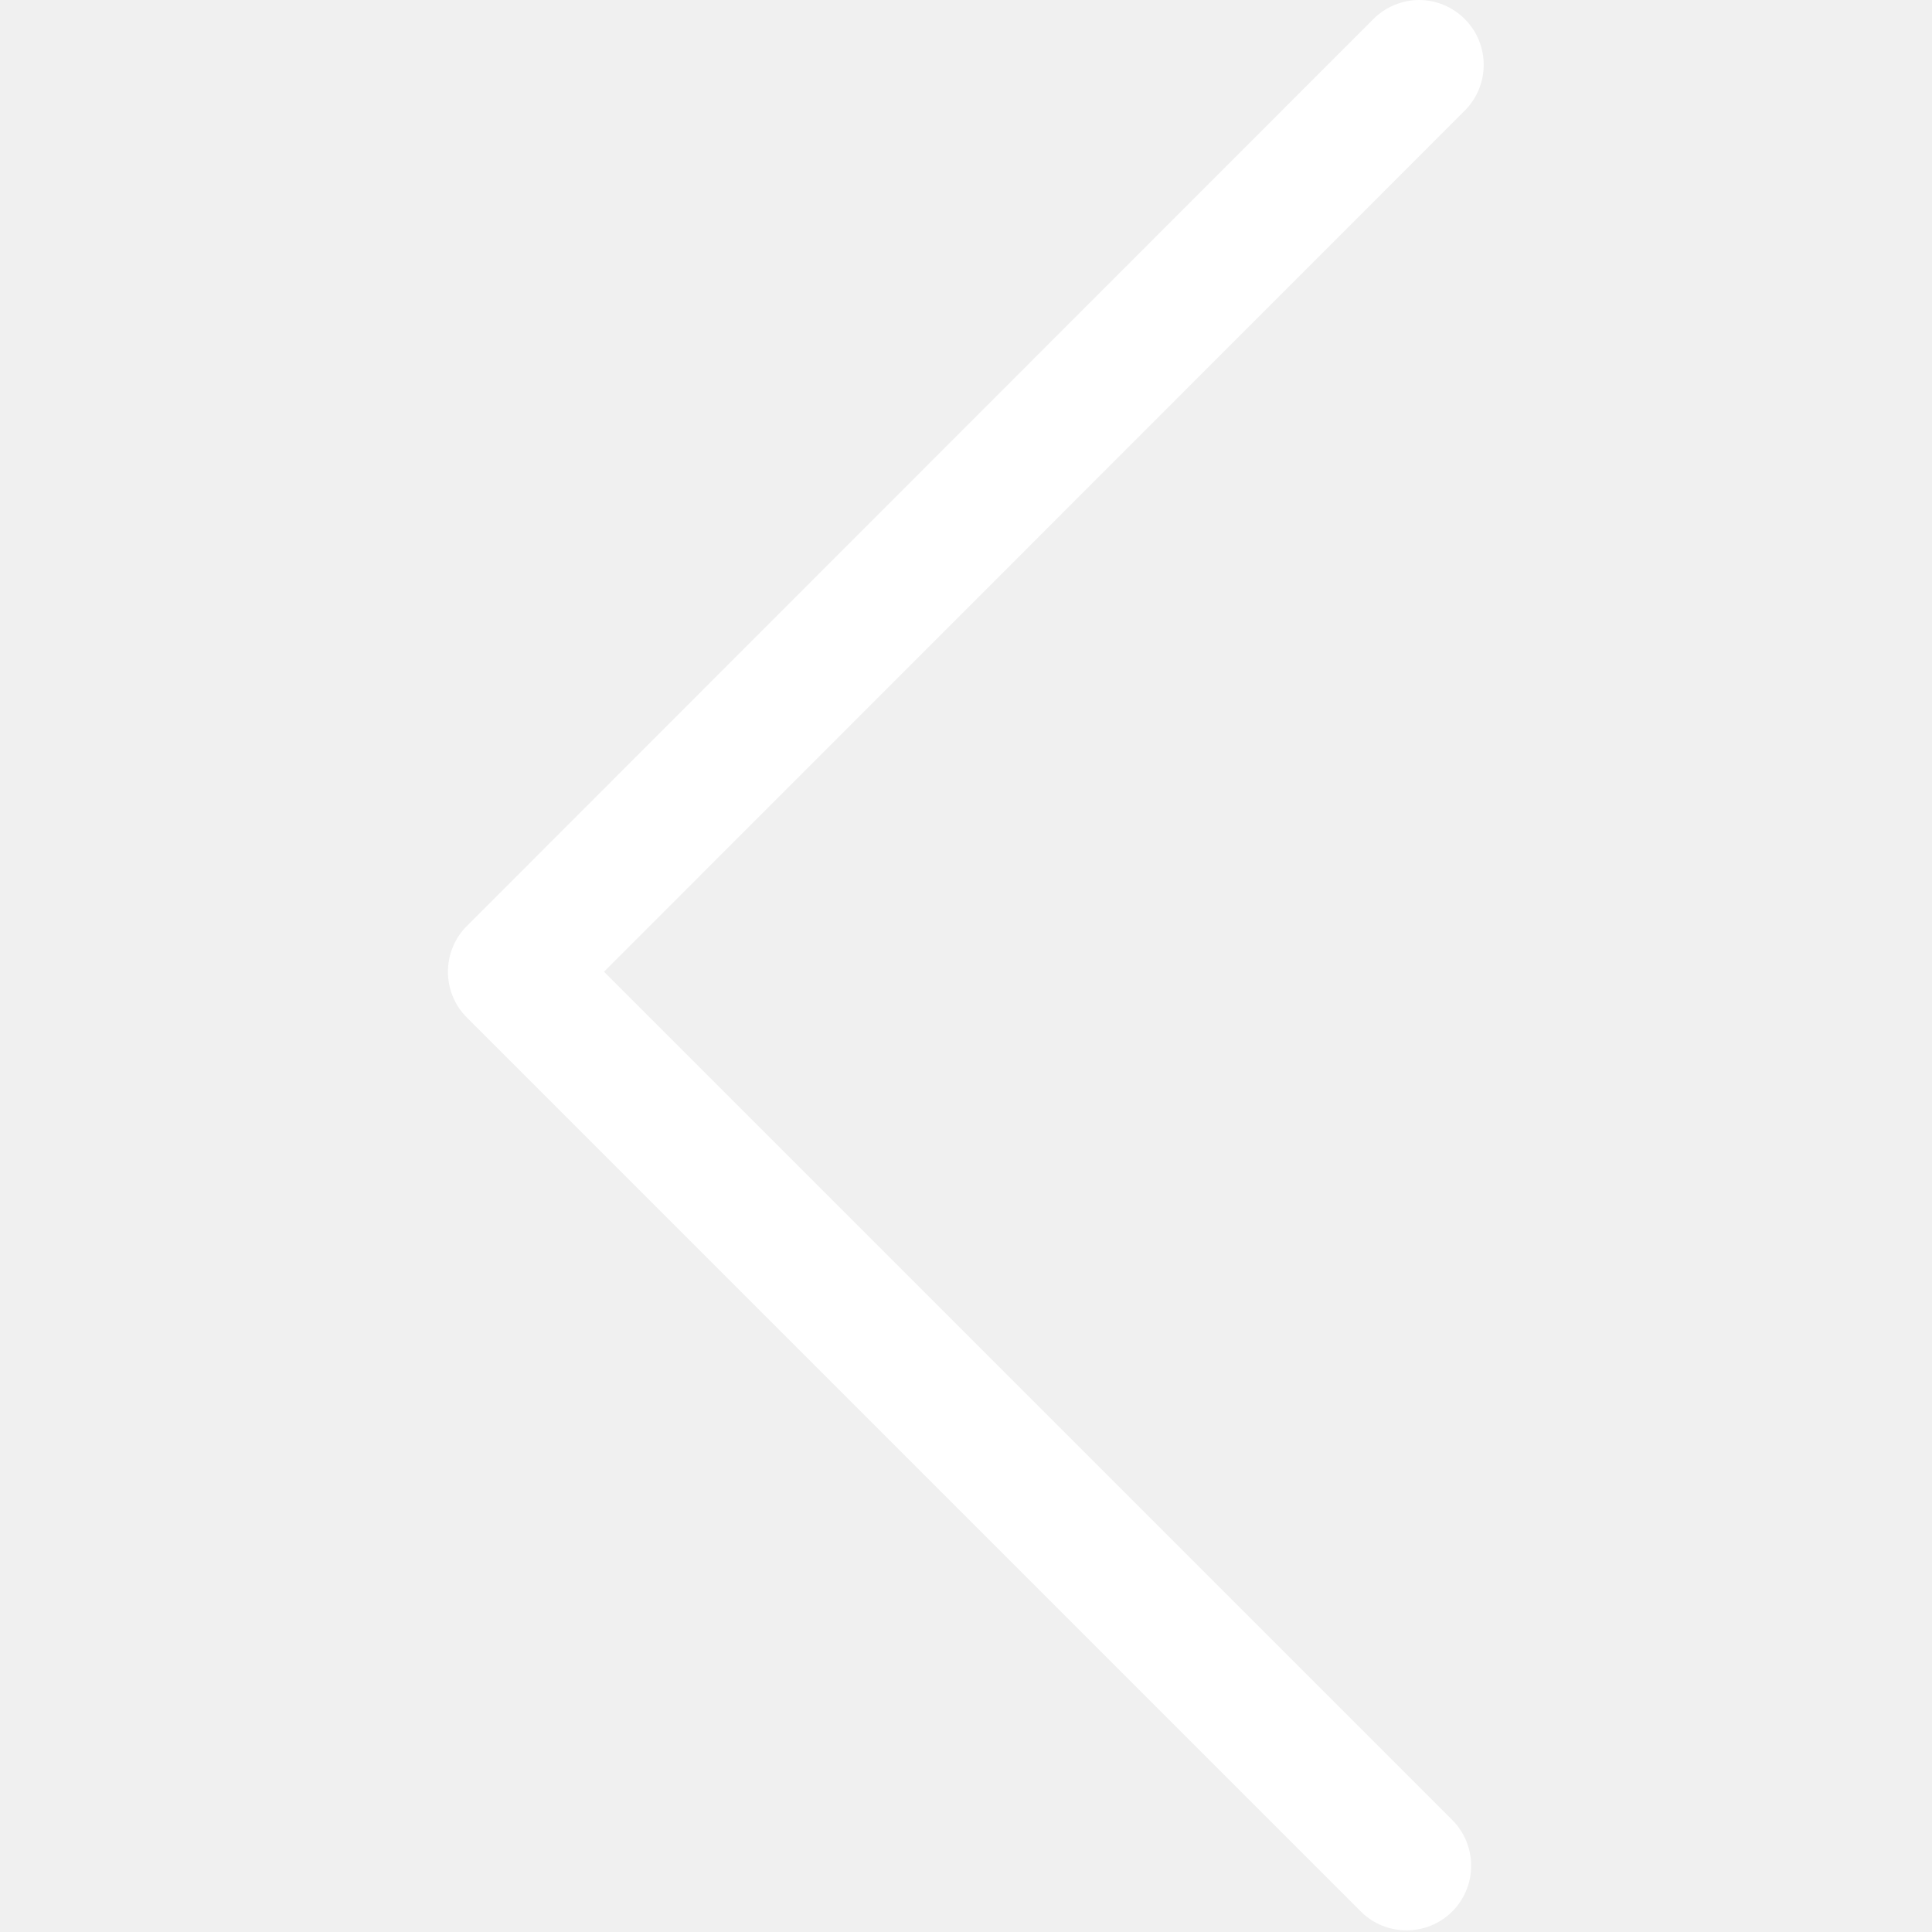
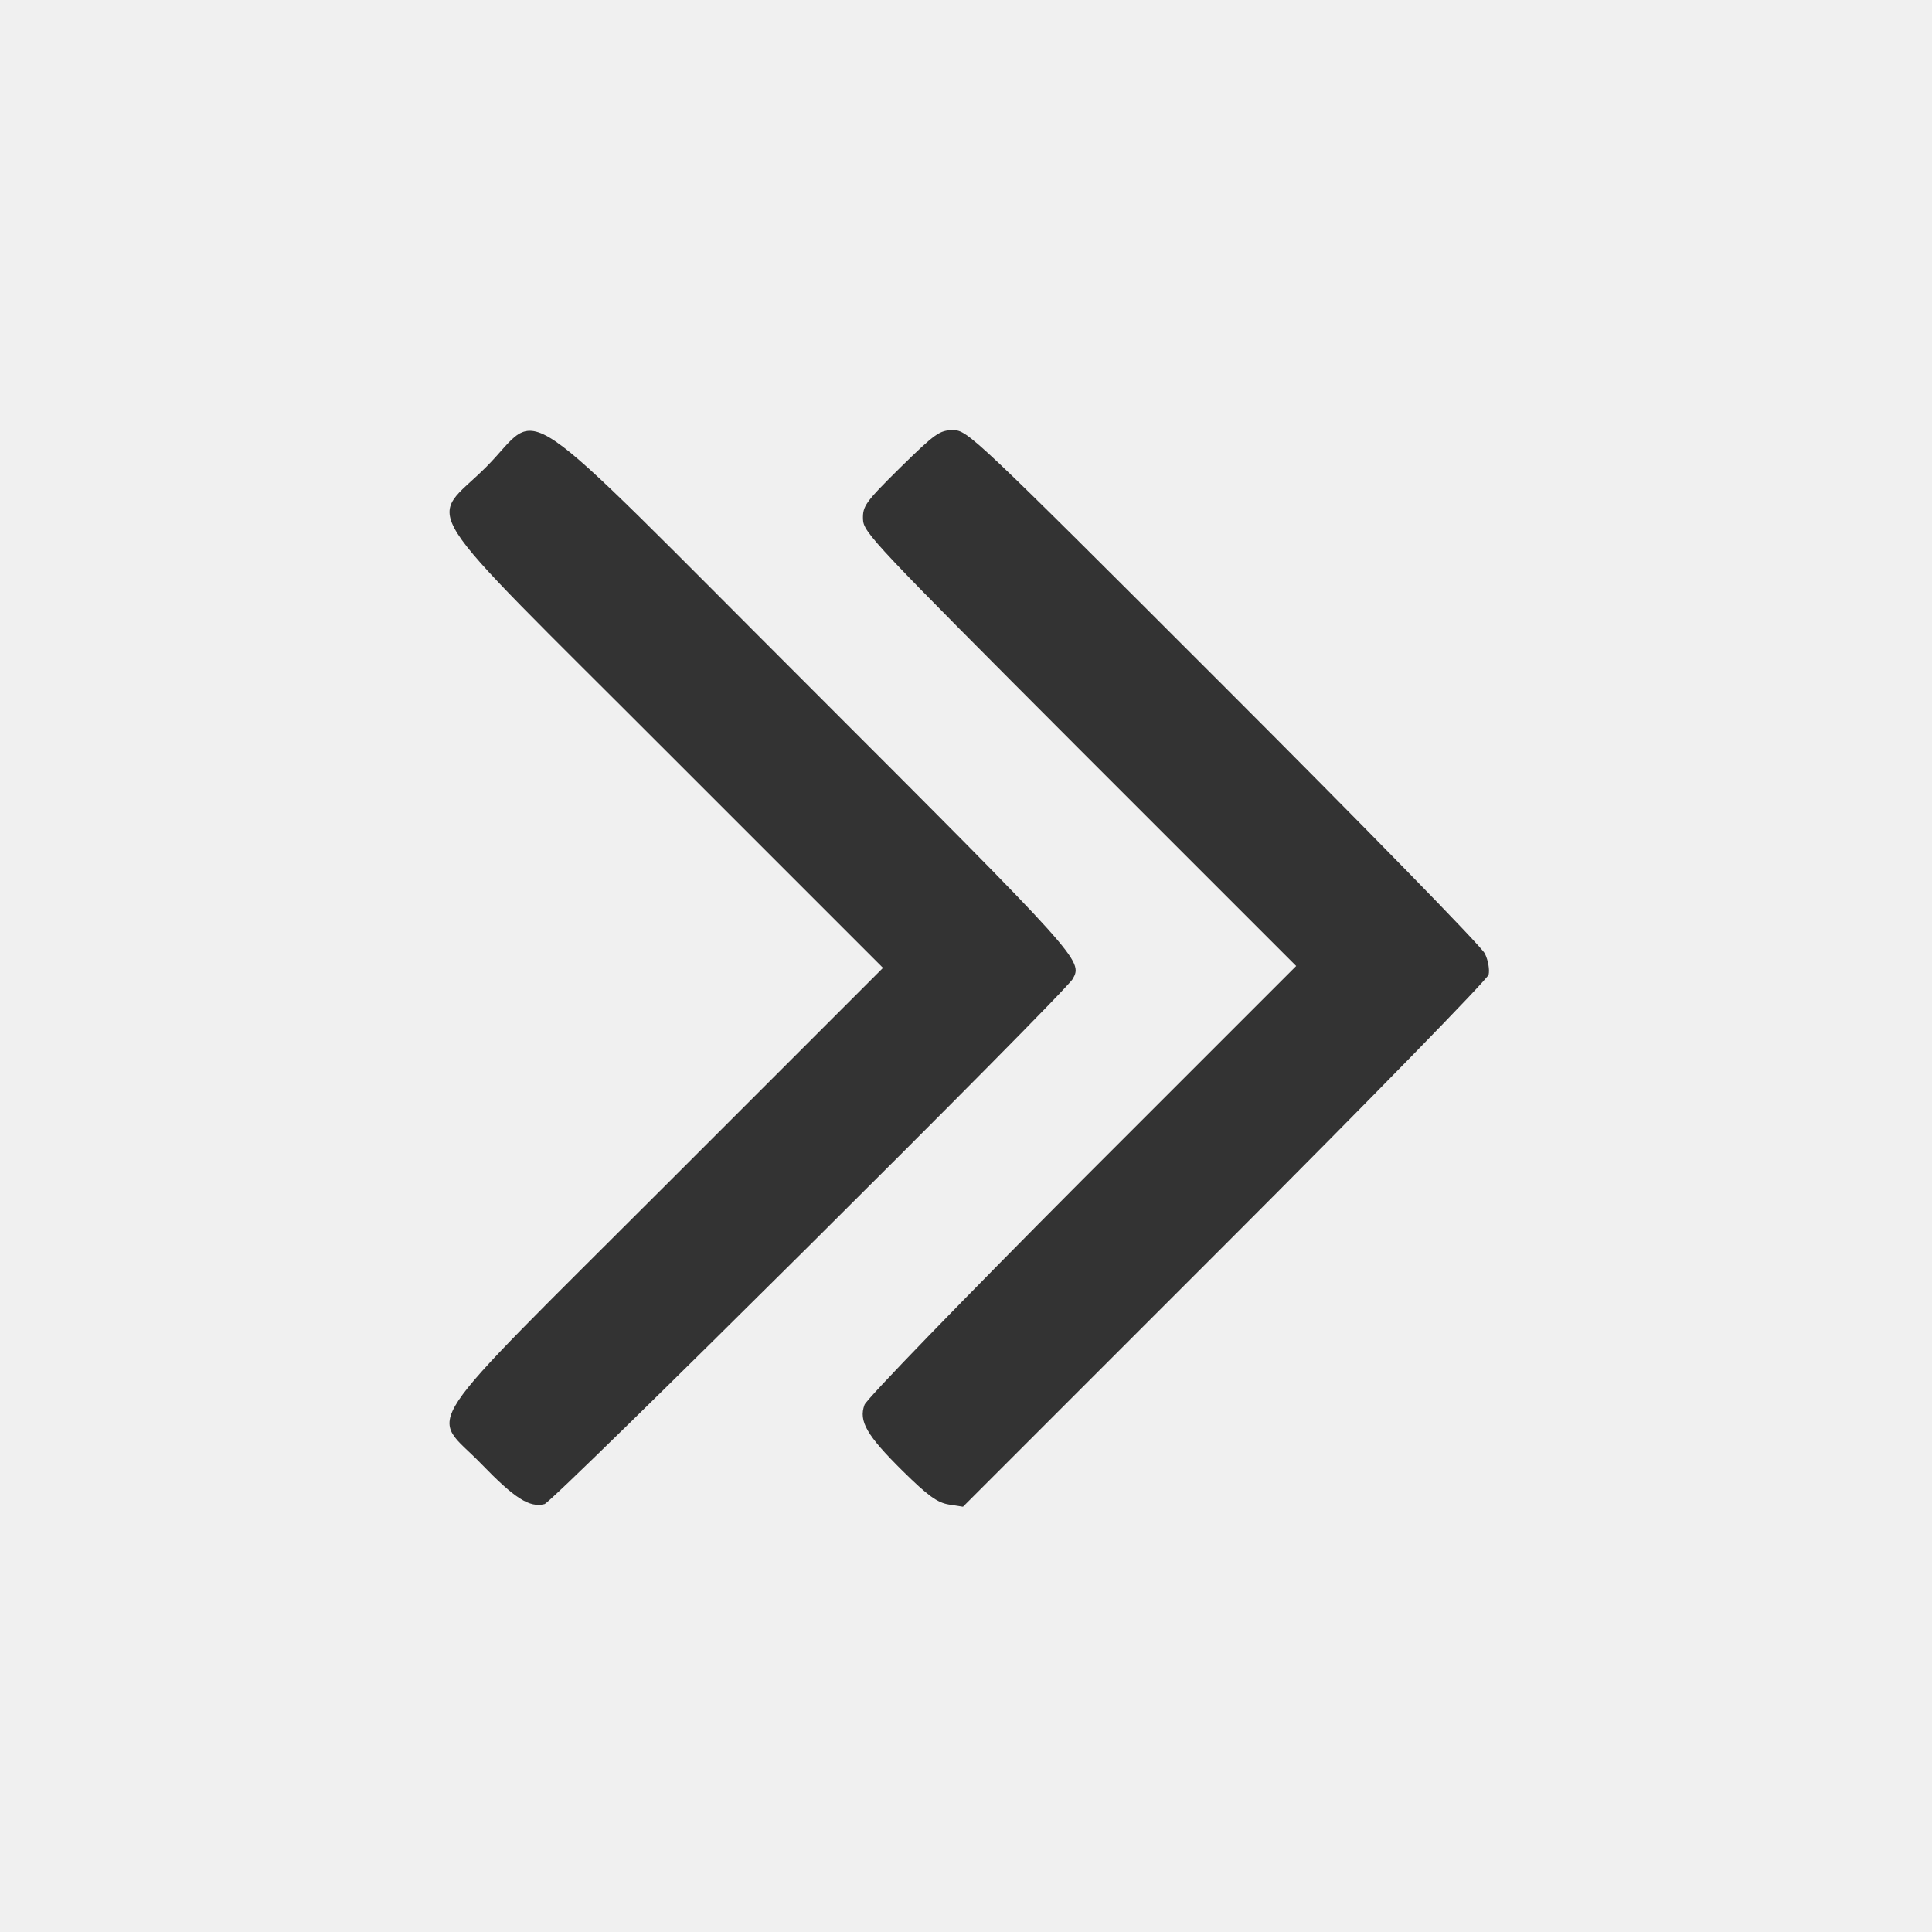
- <svg xmlns="http://www.w3.org/2000/svg" fill="#ffffff" width="800px" height="800px" viewBox="0 0 32 32" version="1.1">
-   <path d="M23.505 0c0.271 0 0.549 0.107 0.757 0.316 0.417 0.417 0.417 1.098 0 1.515l-14.258 14.264 14.050 14.050c0.417 0.417 0.417 1.098 0 1.515s-1.098 0.417-1.515 0l-14.807-14.807c-0.417-0.417-0.417-1.098 0-1.515l15.015-15.022c0.208-0.208 0.486-0.316 0.757-0.316z" />
+ <svg xmlns="http://www.w3.org/2000/svg" version="1.0" width="512pt" height="512pt" viewBox="0 0 512 512" preserveAspectRatio="xMidYMid meet">
+   <g transform="translate(0,512) scale(0.1,-0.1)" fill="#333333" stroke="none">
+     <path d="M1288 3882 c-153 -153 -206 -68 477 -752 l575 -575 -575 -575 c-678 -678 -625 -599 -490 -739 89 -92 128 -117 168 -107 22 5 1380 1355 1400 1392 27 48 20 56 -691 767 -813 812 -710 743 -864 589z" />
+     <path d="M2386 3881 c-93 -92 -100 -102 -99 -137 1 -35 28 -63 575 -611 l573 -573 -567 -567 c-312 -313 -572 -581 -577 -596 -16 -43 6 -81 101 -175 67 -66 92 -84 122 -89 l38 -6 693 693 c391 391 696 704 700 717 3 13 -1 38 -10 56 -8 18 -320 337 -693 710 -663 663 -678 677 -716 677 -36 0 -47 -8 -140 -99z" />
+   </g>
</svg>
